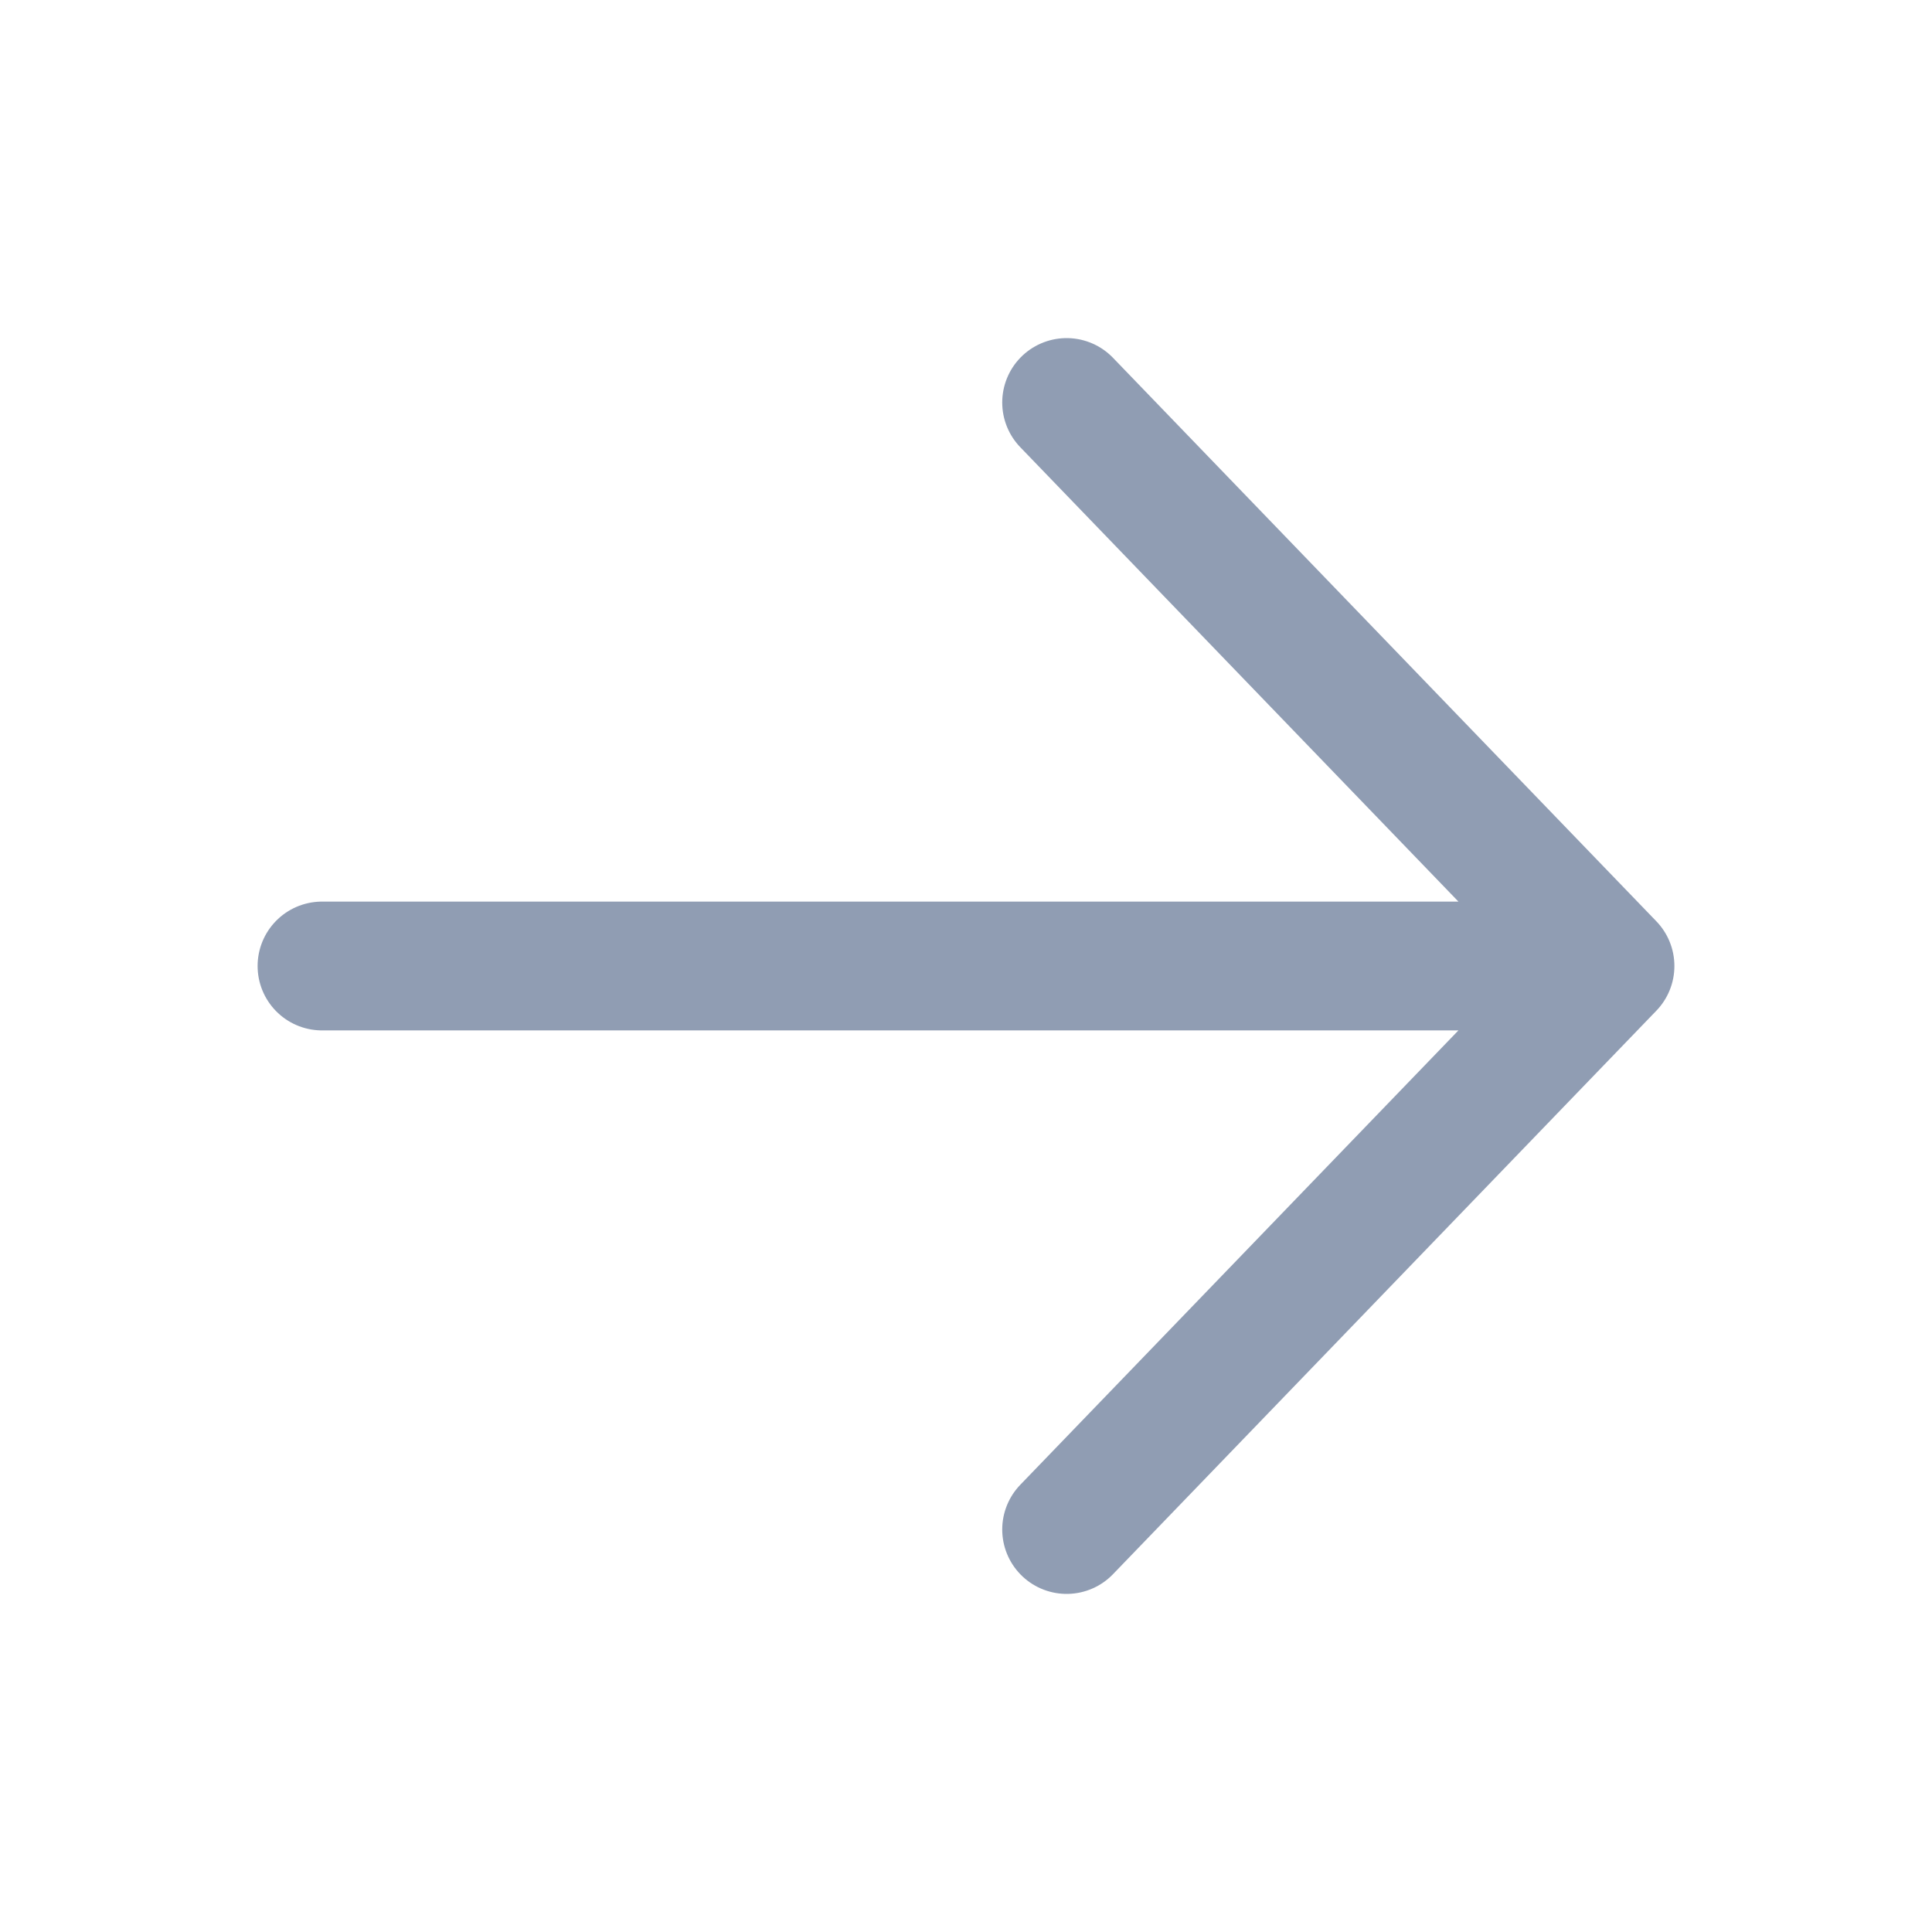
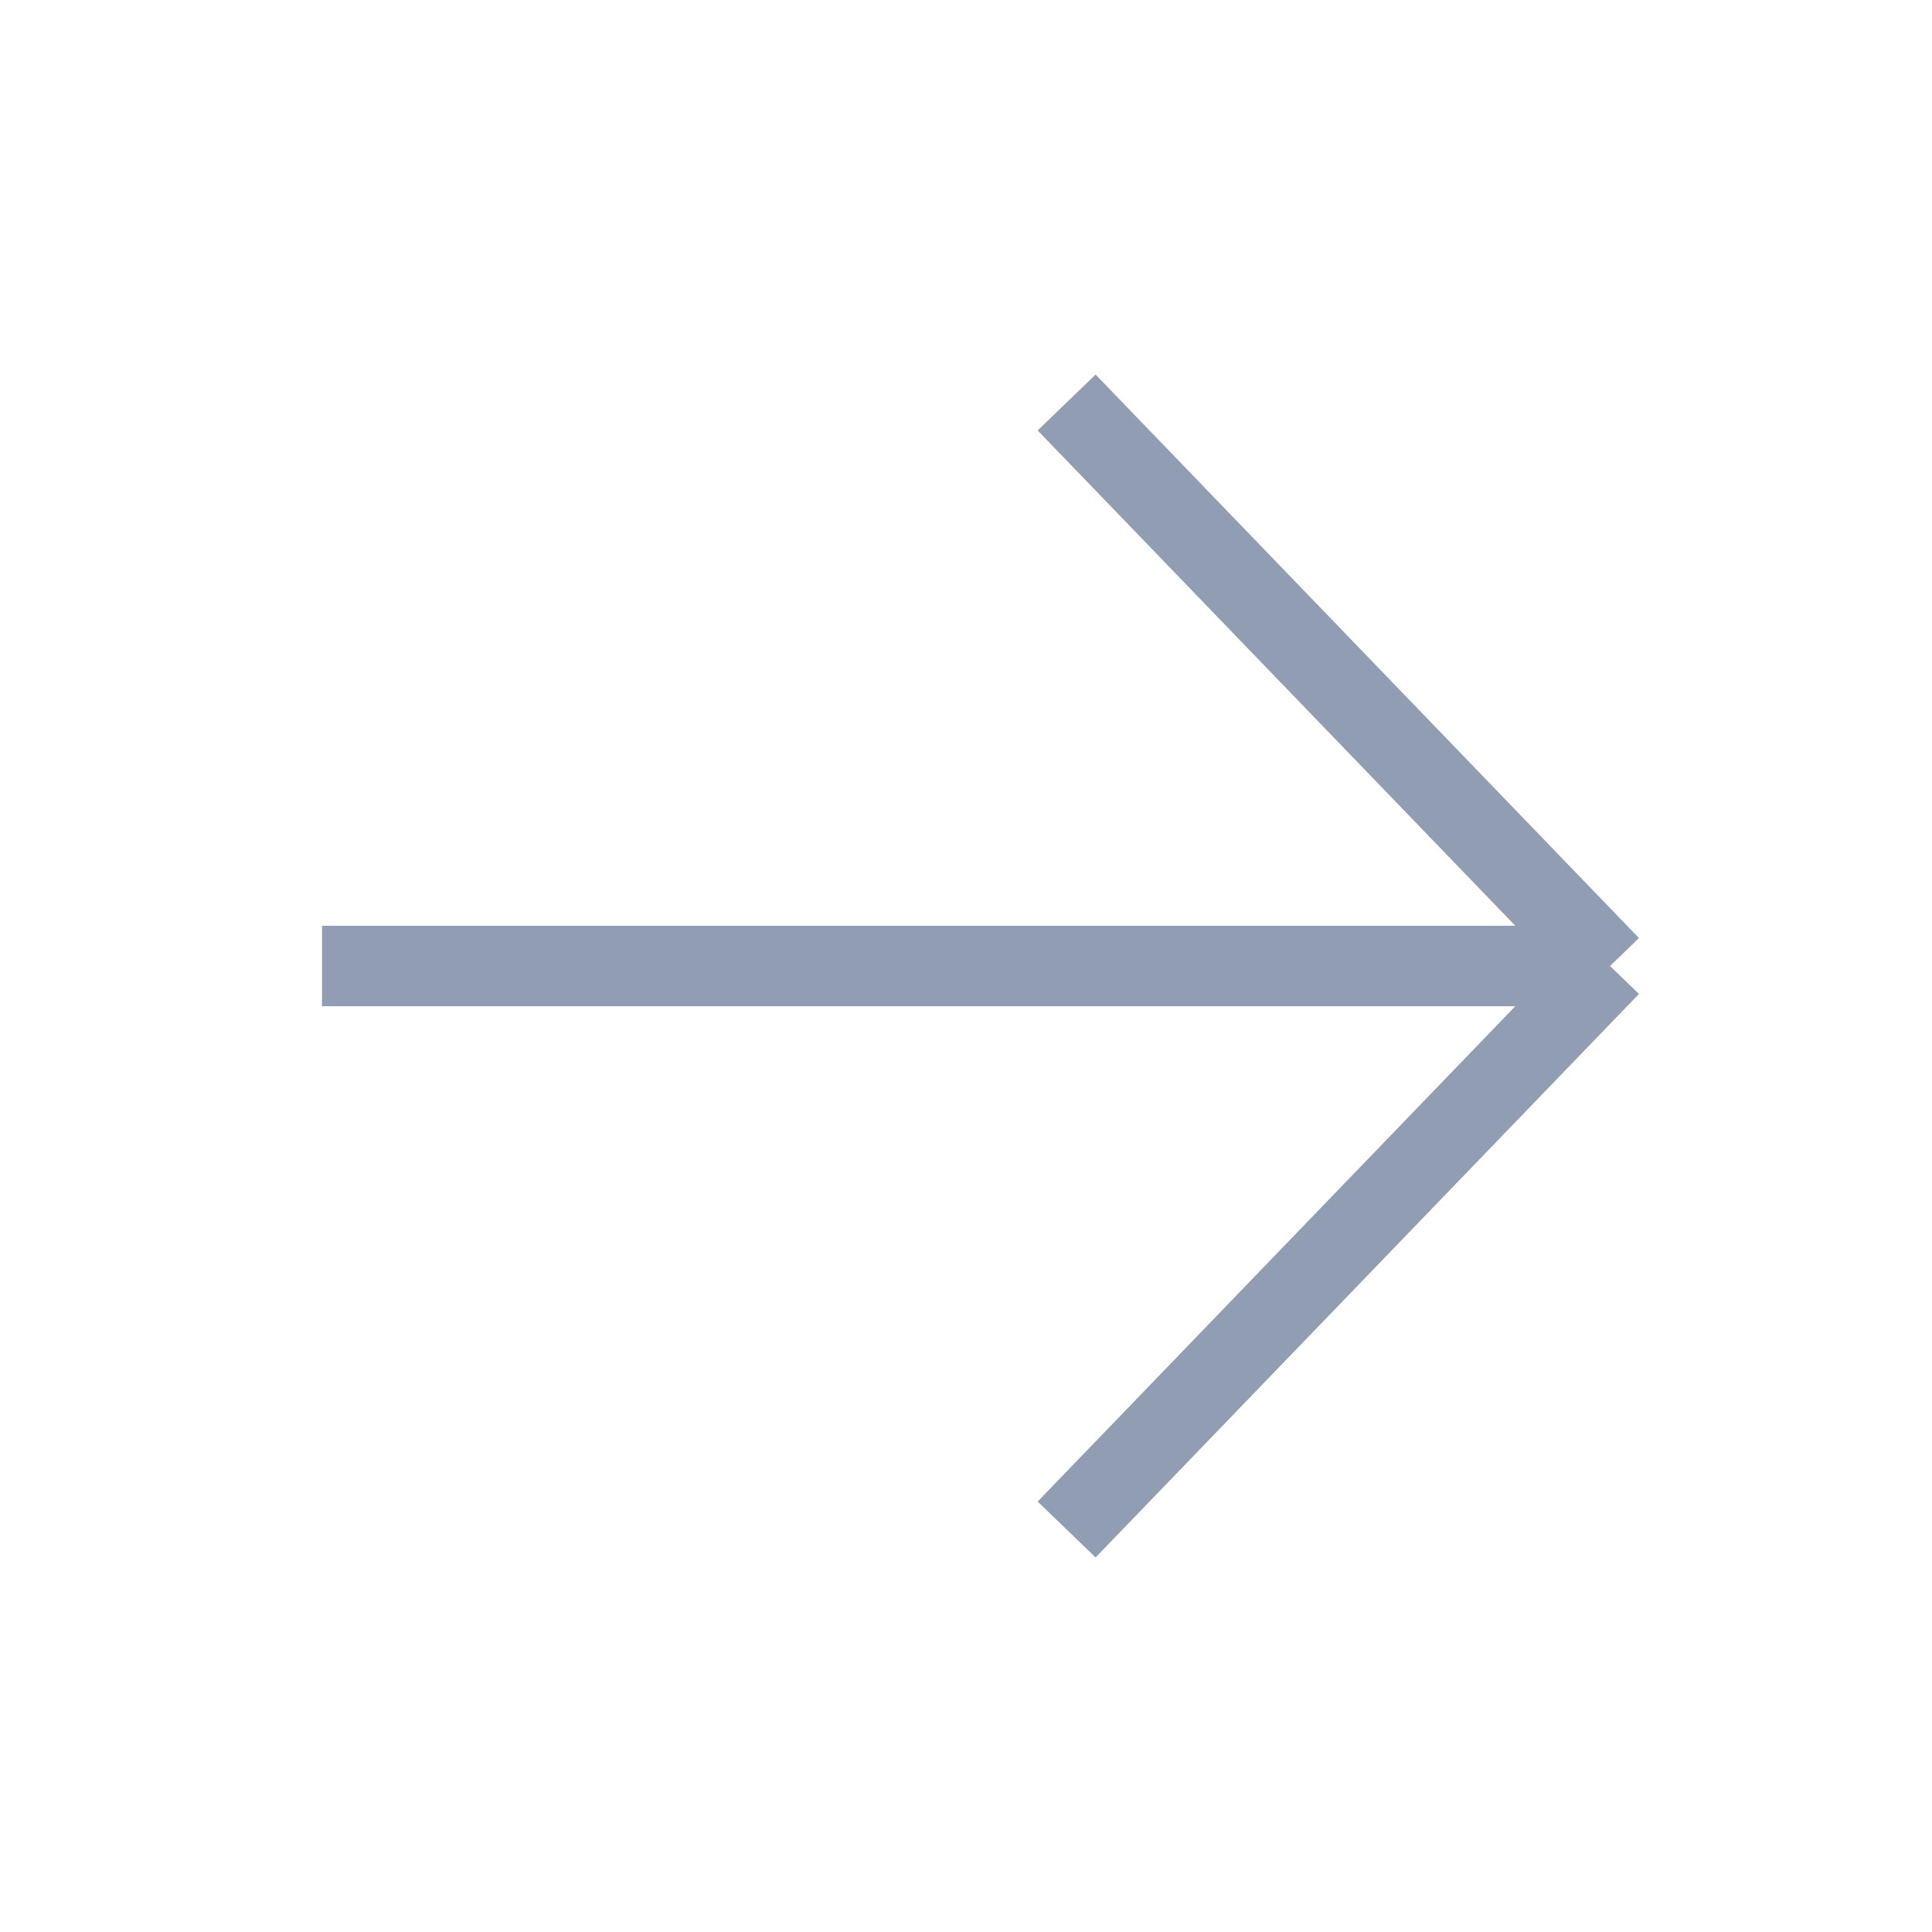
<svg xmlns="http://www.w3.org/2000/svg" width="24" height="24" viewBox="0 0 24 24" fill="none">
  <g id="Arrow Right">
-     <path id="Vector 190" d="M20 12L13.25 19M20 12L13.25 5M20 12L4 12" stroke="#909DB3" stroke-width="1.6" stroke-linecap="round" stroke-linejoin="round" />
+     <path id="Vector 190" d="M20 12L13.25 19M20 12L13.25 5M20 12L4 12" stroke="#909DB3" strokeWidth="1.6" strokeLinecap="round" strokeLinejoin="round" />
  </g>
</svg>
